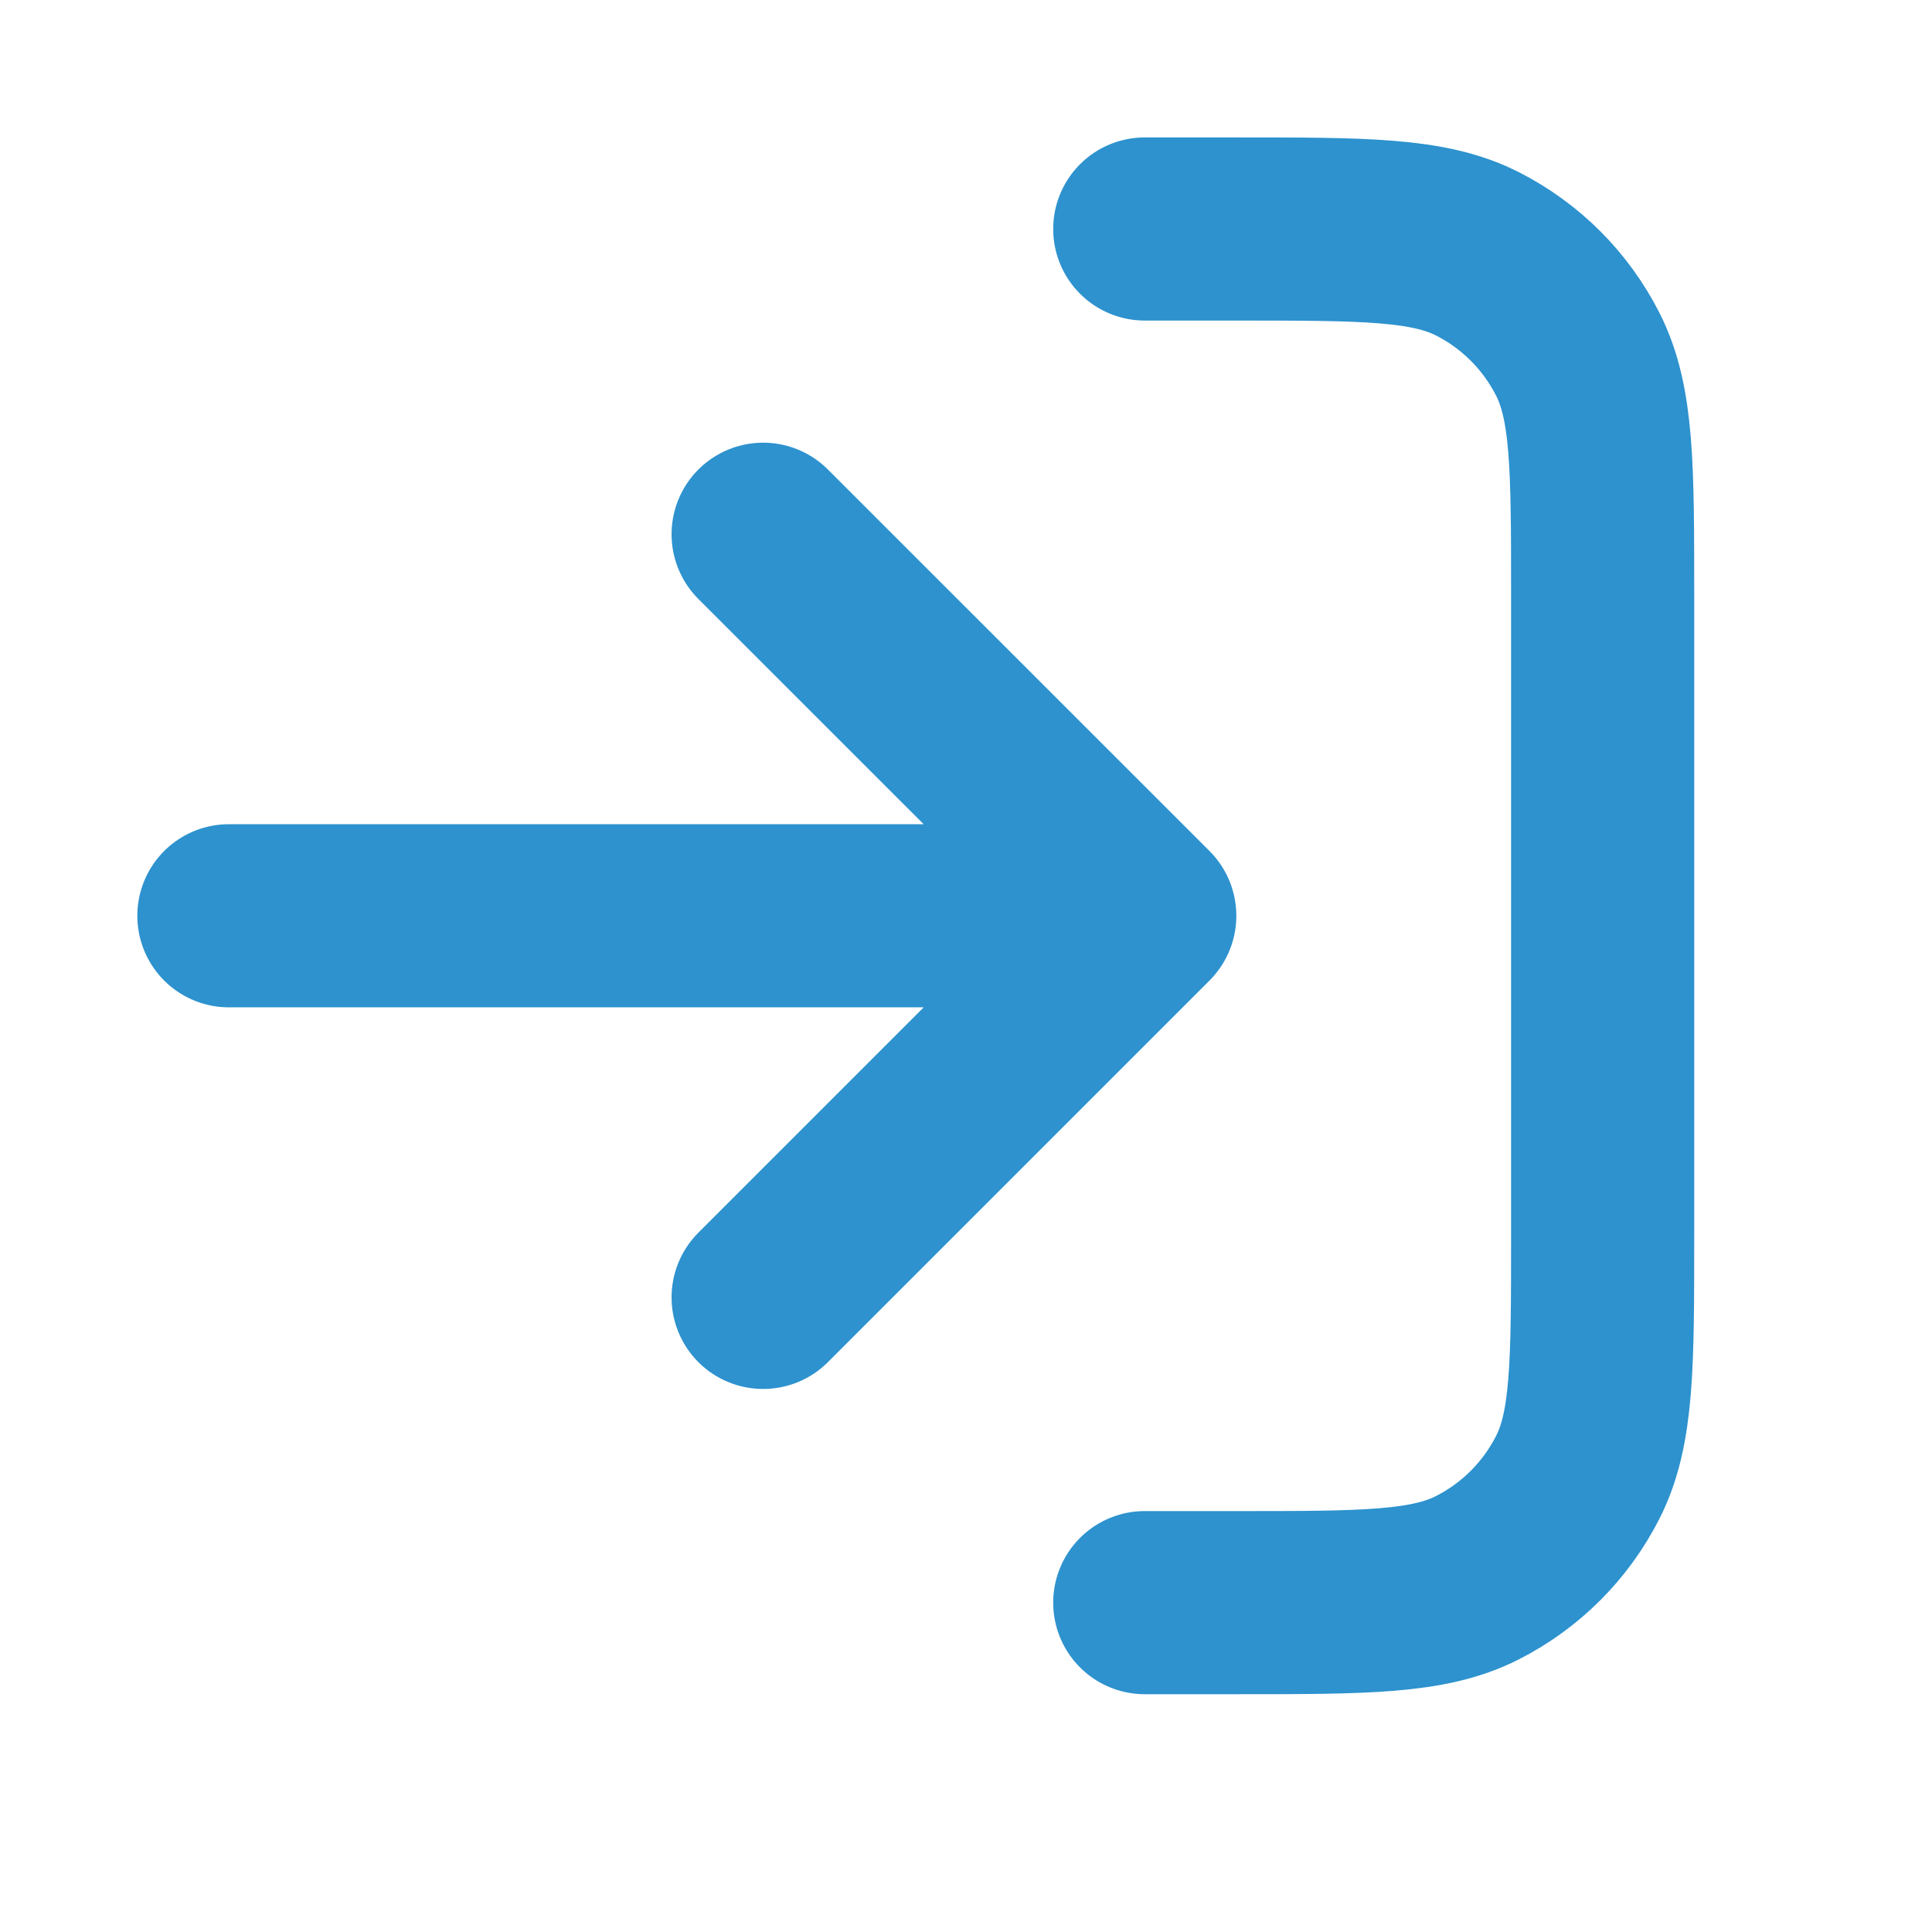
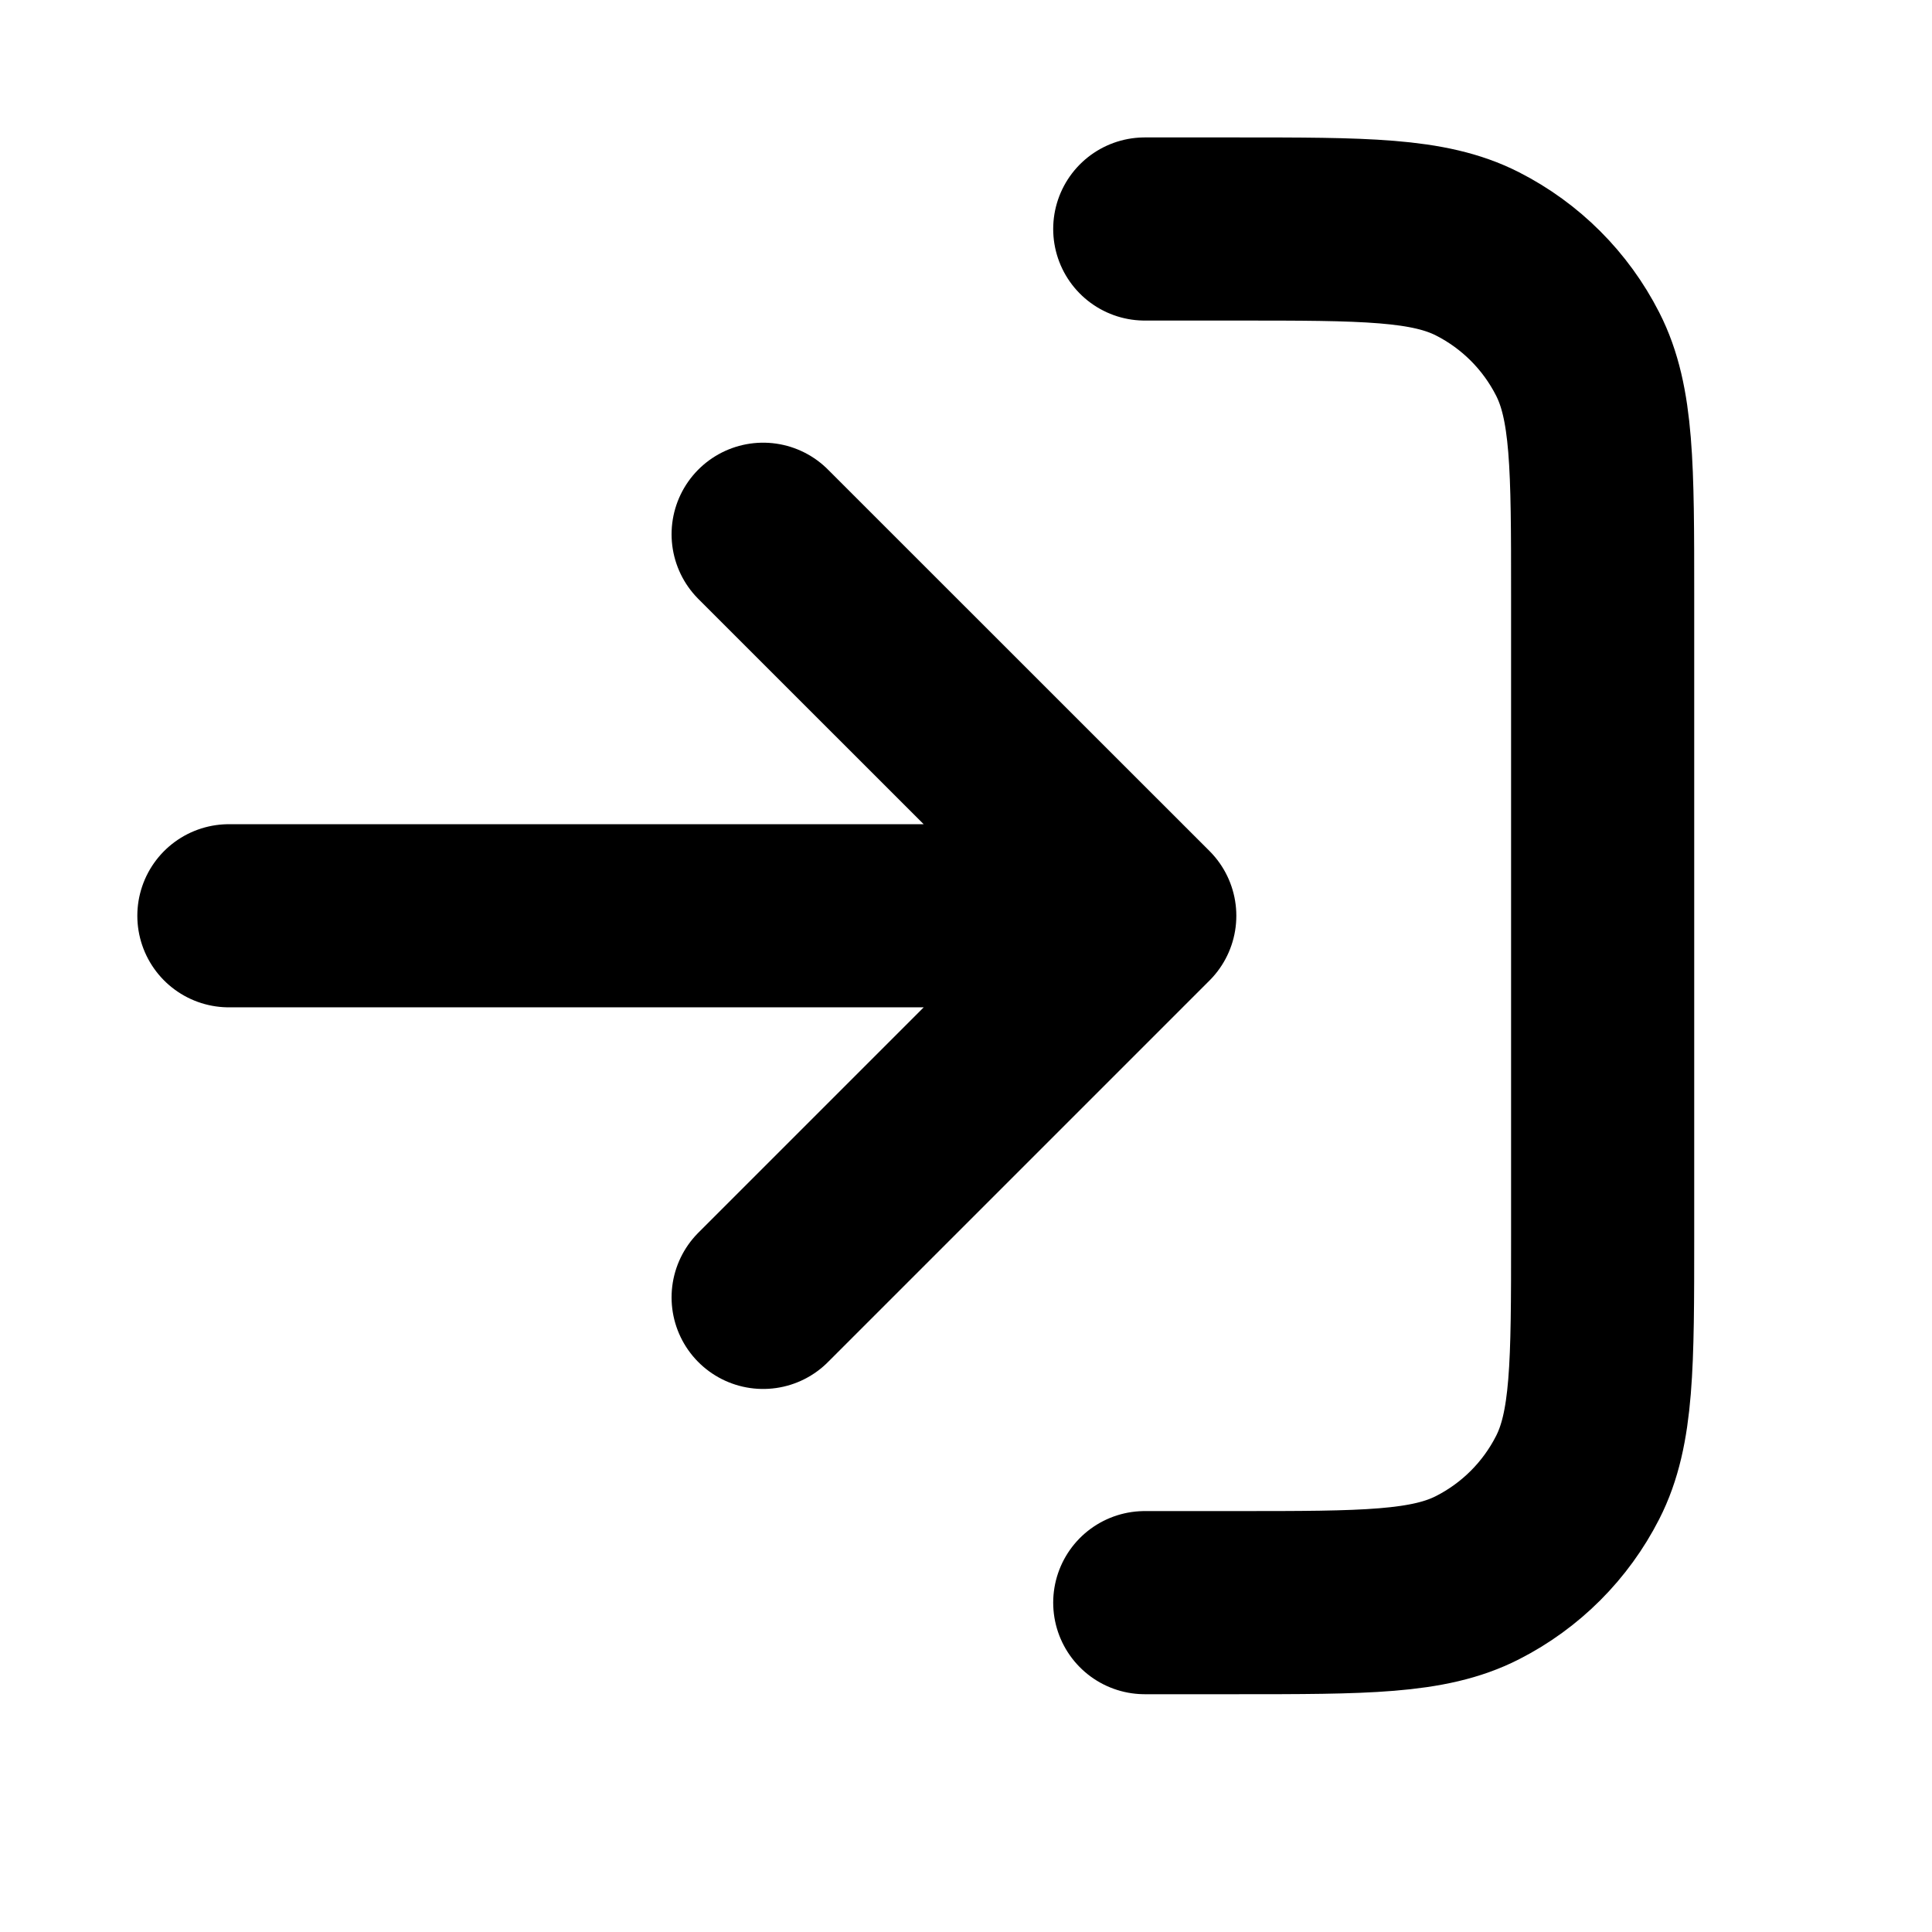
<svg xmlns="http://www.w3.org/2000/svg" width="19" height="19" viewBox="0 0 19 19" fill="none">
-   <path d="M11.258 2.252H12.158C13.419 2.252 14.05 2.252 14.531 2.497C14.955 2.713 15.299 3.057 15.515 3.481C15.761 3.962 15.761 4.593 15.761 5.854V12.158C15.761 13.419 15.761 14.05 15.515 14.531C15.299 14.955 14.955 15.299 14.531 15.515C14.05 15.761 13.419 15.761 12.158 15.761H11.258M7.505 12.759L11.258 9.006L7.505 5.254M11.258 9.006L2.251 9.006" stroke="#2D92CE" stroke-width="1.801" stroke-linecap="round" stroke-linejoin="round" />
+   <path d="M11.258 2.252H12.158C13.419 2.252 14.05 2.252 14.531 2.497C14.955 2.713 15.299 3.057 15.515 3.481C15.761 3.962 15.761 4.593 15.761 5.854V12.158C15.761 13.419 15.761 14.05 15.515 14.531C15.299 14.955 14.955 15.299 14.531 15.515C14.05 15.761 13.419 15.761 12.158 15.761H11.258M7.505 12.759L11.258 9.006L7.505 5.254M11.258 9.006L2.251 9.006" stroke="currentColor" stroke-width="1.801" stroke-linecap="round" stroke-linejoin="round" />
</svg>
